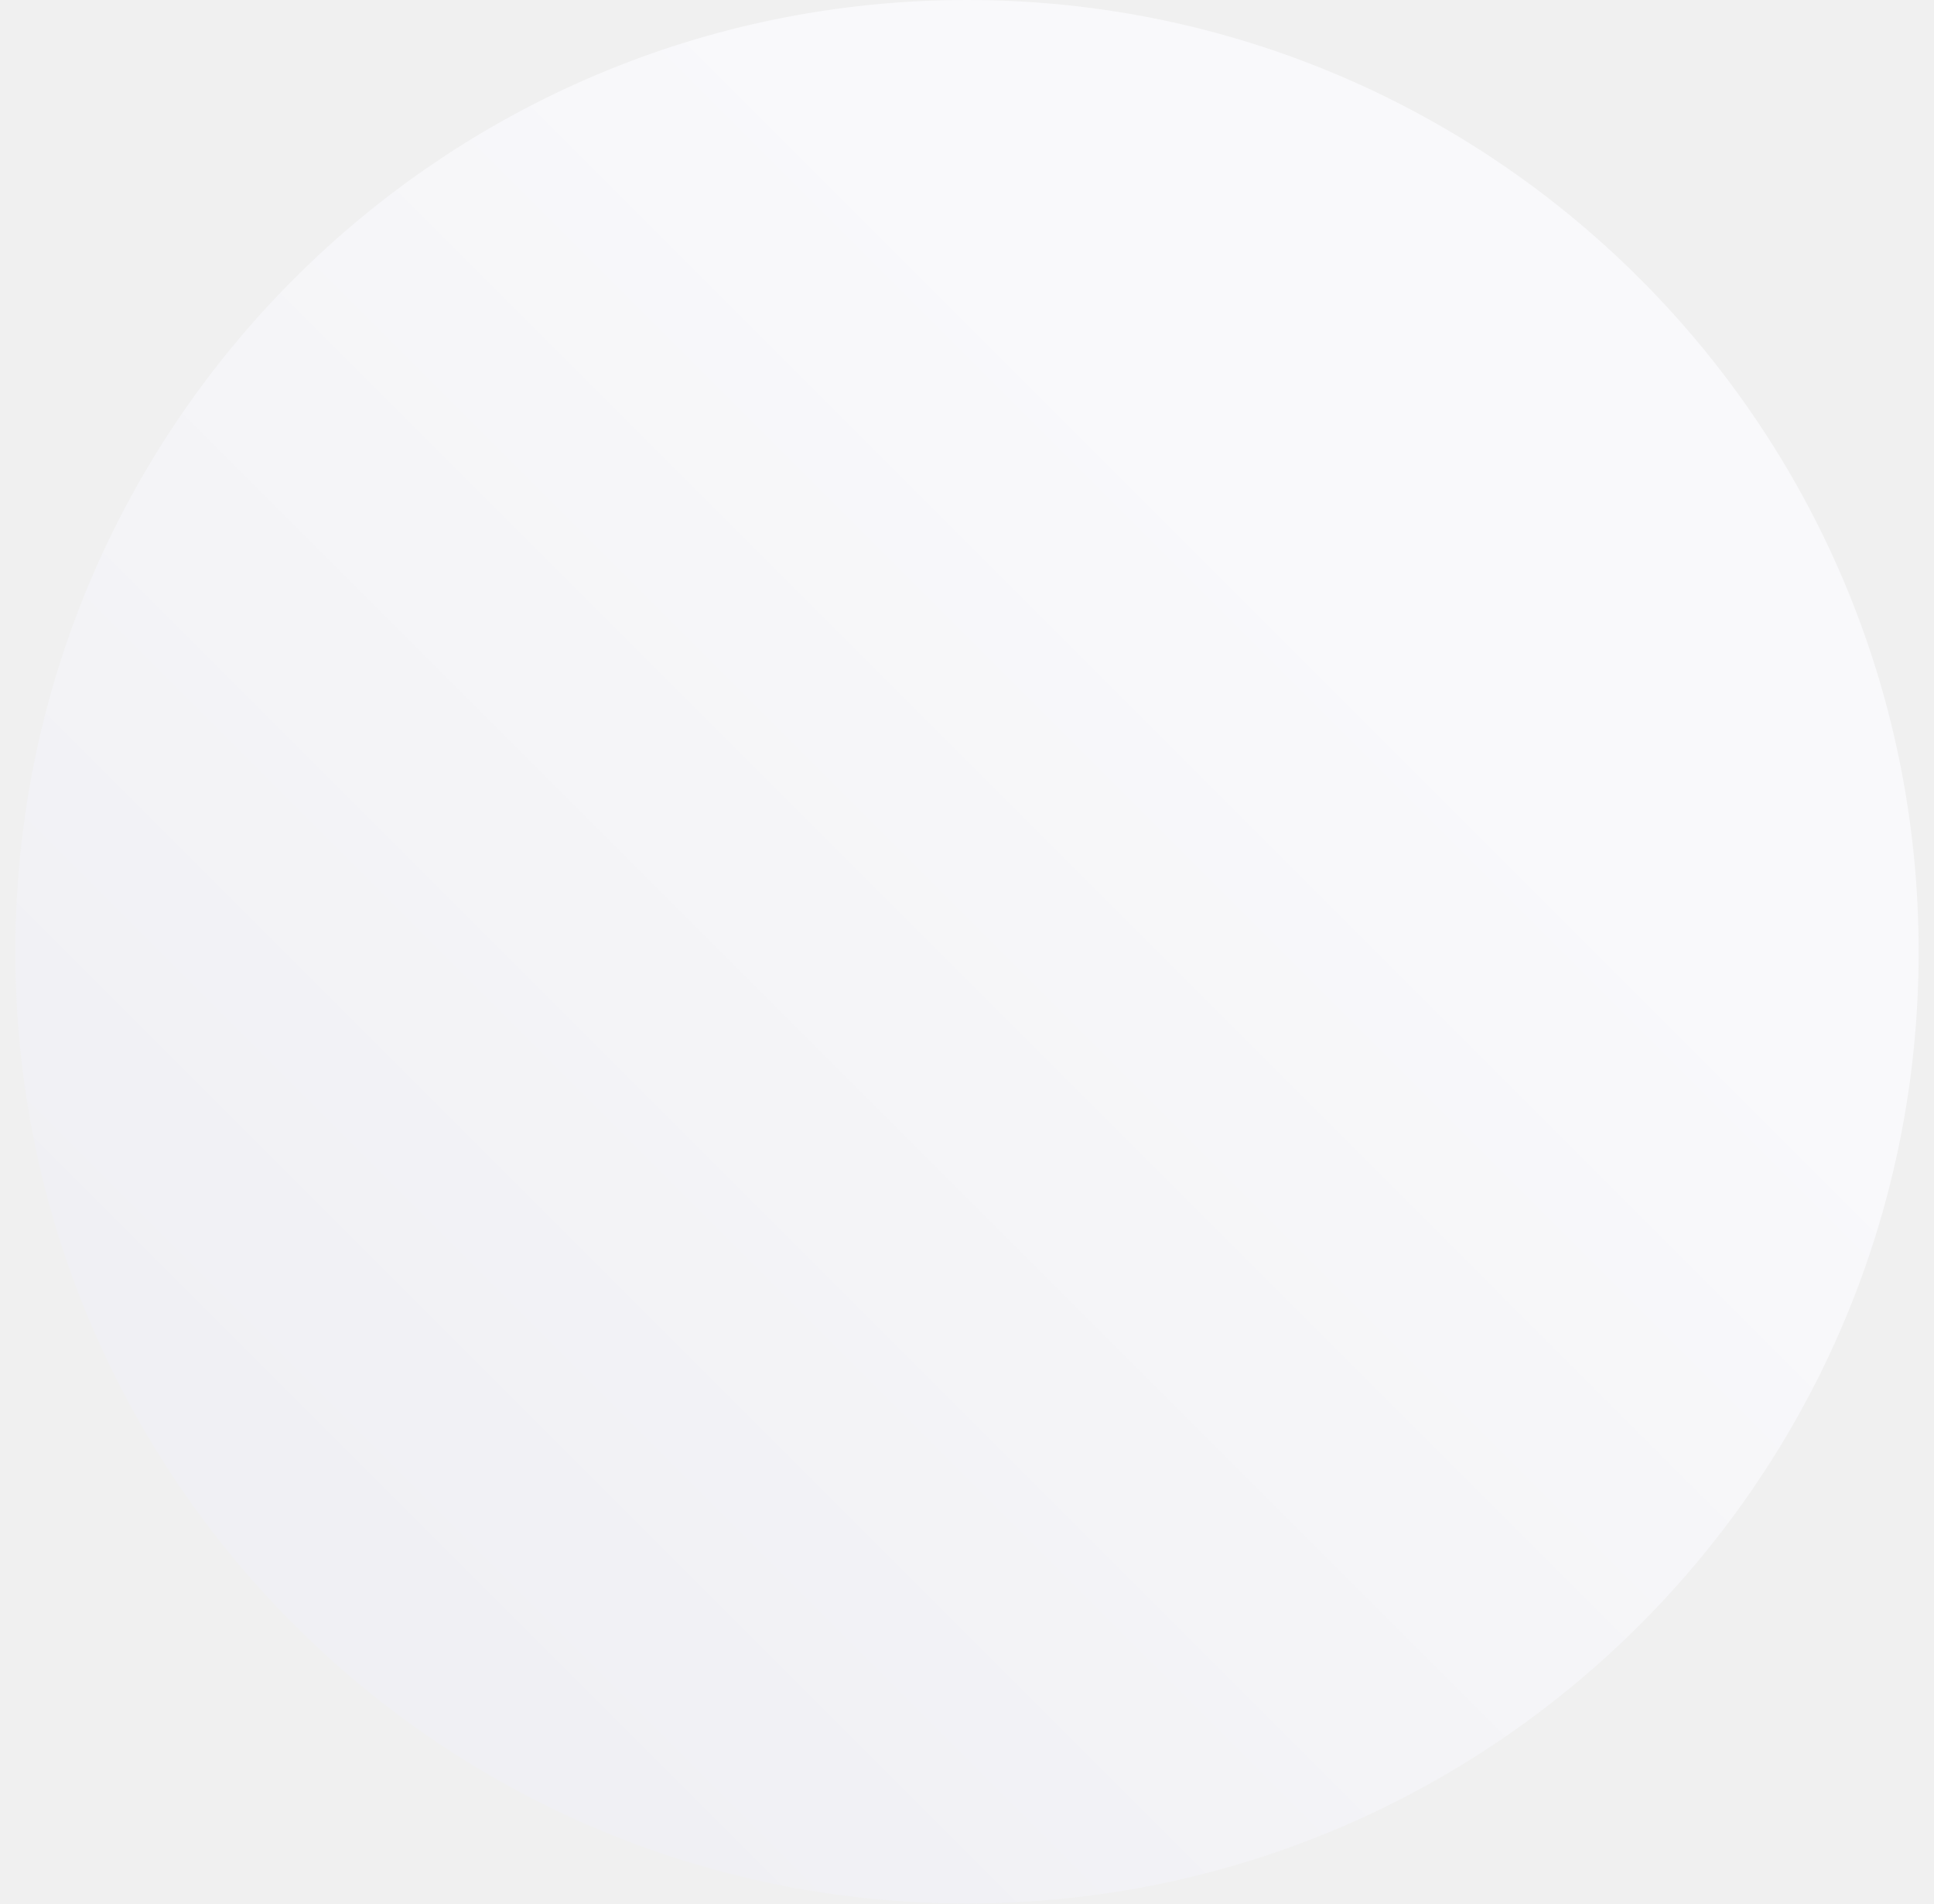
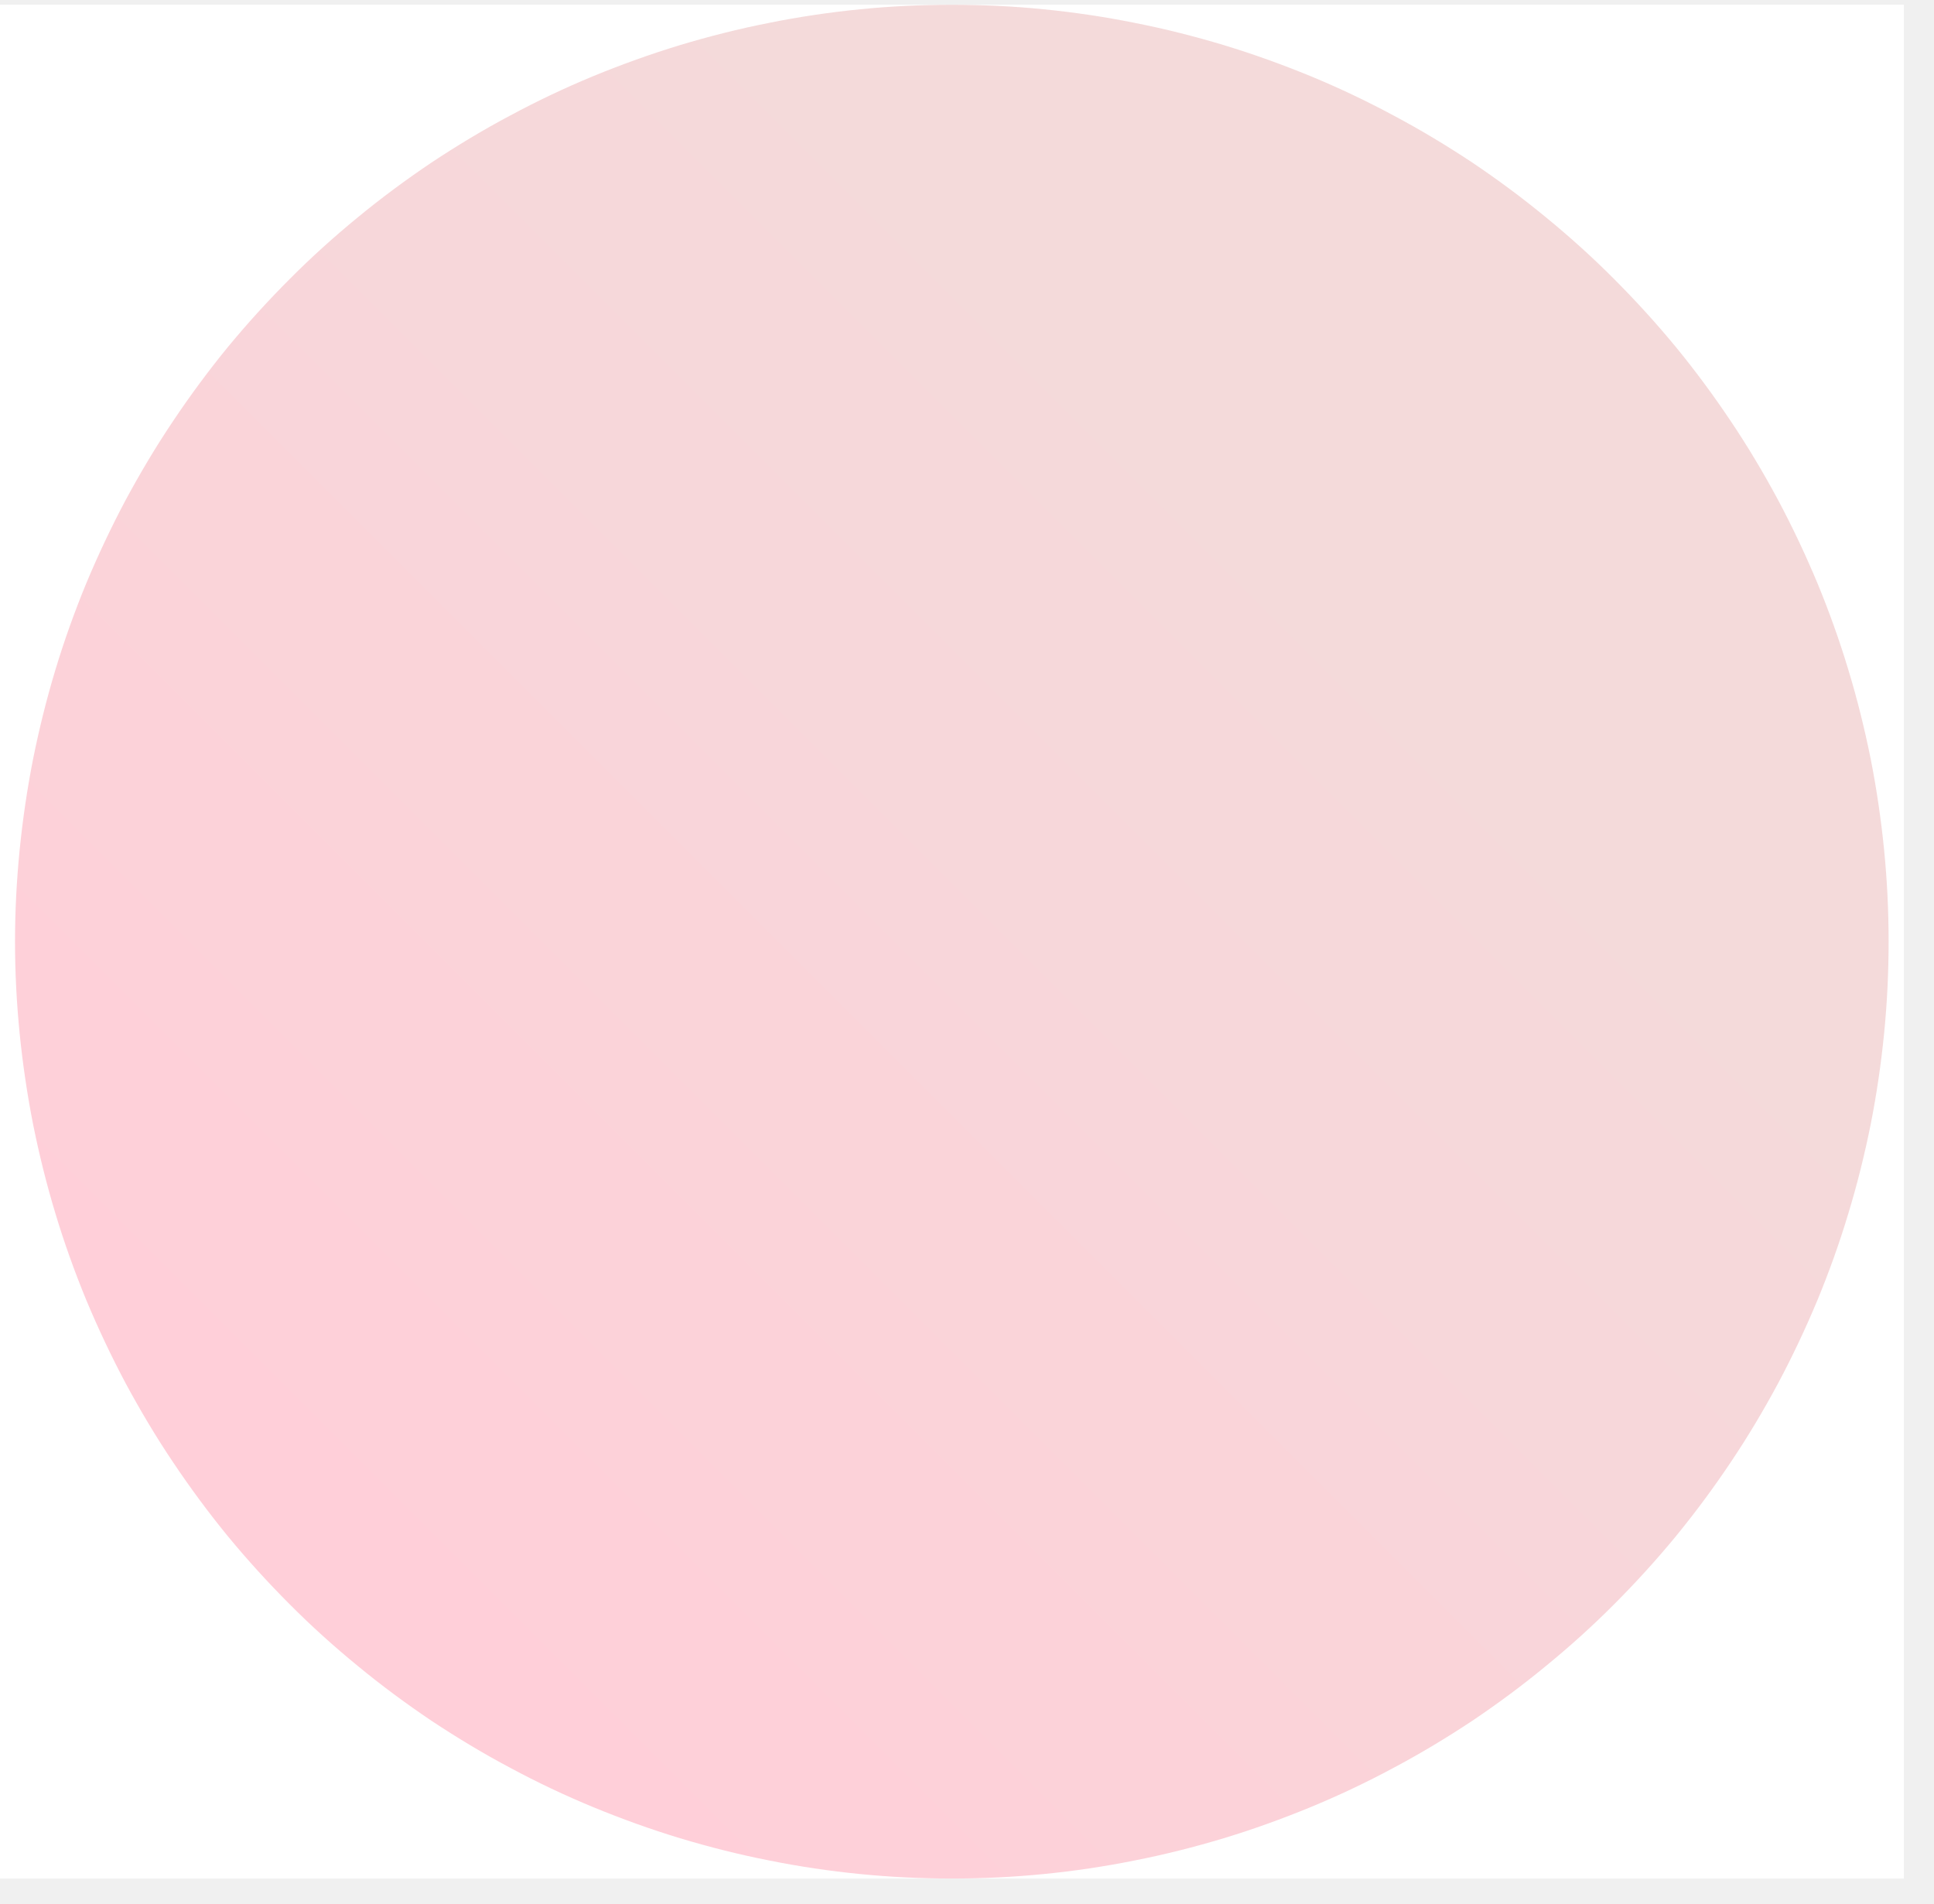
- <svg xmlns="http://www.w3.org/2000/svg" width="63" height="62" viewBox="0 0 63 62" fill="none">
-   <circle cx="31.5" cy="31" r="31" fill="url(#paint0_linear)" />
+ <svg xmlns="http://www.w3.org/2000/svg" width="63" zoomAndPan="magnify" viewBox="0 0 47.25 46.5" height="62" preserveAspectRatio="xMidYMid meet" version="1.0">
  <defs>
-     <linearGradient id="paint0_linear" x1="11.483" y1="51" x2="43.483" y2="19" gradientUnits="userSpaceOnUse">
-       <stop stop-color="#F0F0F4" />
-       <stop offset="1" stop-color="#F9F9FB" />
+     <clipPath id="ca7bd66937">
+       <path d="M 0 0.117 L 46.512 0.117 L 46.512 45.891 L 0 45.891 Z M 0 0.117 " clip-rule="nonzero" />
+     </clipPath>
+     <clipPath id="4974769318">
+       <path d="M 0 0.117 L 46.512 0.117 L 46.512 45.891 L 0 45.891 Z M 0 0.117 " clip-rule="nonzero" />
+     </clipPath>
+     <clipPath id="5a8e31358b">
+       <path d="M 46.141 23.004 C 46.141 23.754 46.105 24.5 46.031 25.246 C 45.957 25.992 45.848 26.734 45.703 27.469 C 45.555 28.203 45.375 28.93 45.156 29.648 C 44.941 30.363 44.688 31.07 44.402 31.762 C 44.113 32.453 43.793 33.133 43.441 33.793 C 43.086 34.453 42.703 35.098 42.285 35.719 C 41.867 36.344 41.422 36.945 40.949 37.523 C 40.473 38.102 39.969 38.656 39.438 39.188 C 38.91 39.719 38.355 40.219 37.773 40.695 C 37.195 41.172 36.594 41.617 35.973 42.035 C 35.348 42.449 34.707 42.836 34.043 43.188 C 33.383 43.543 32.707 43.863 32.016 44.148 C 31.32 44.434 30.617 44.688 29.898 44.906 C 29.184 45.121 28.457 45.305 27.723 45.449 C 26.984 45.598 26.246 45.707 25.5 45.781 C 24.754 45.855 24.004 45.891 23.254 45.891 C 22.508 45.891 21.758 45.855 21.012 45.781 C 20.266 45.707 19.527 45.598 18.789 45.449 C 18.055 45.305 17.328 45.121 16.613 44.906 C 15.895 44.688 15.191 44.434 14.496 44.148 C 13.805 43.863 13.129 43.543 12.469 43.188 C 11.805 42.836 11.164 42.449 10.539 42.035 C 9.918 41.617 9.316 41.172 8.738 40.695 C 8.156 40.219 7.602 39.719 7.074 39.188 C 6.543 38.656 6.039 38.102 5.562 37.523 C 5.09 36.945 4.645 36.344 4.227 35.719 C 3.809 35.098 3.426 34.453 3.07 33.793 C 2.719 33.133 2.398 32.453 2.109 31.762 C 1.824 31.07 1.57 30.363 1.355 29.648 C 1.137 28.93 0.957 28.203 0.809 27.469 C 0.664 26.734 0.555 25.992 0.48 25.246 C 0.406 24.5 0.367 23.754 0.367 23.004 C 0.367 22.254 0.406 21.508 0.48 20.762 C 0.555 20.016 0.664 19.273 0.809 18.539 C 0.957 17.805 1.137 17.078 1.355 16.359 C 1.57 15.645 1.824 14.938 2.109 14.246 C 2.398 13.555 2.719 12.875 3.07 12.215 C 3.426 11.555 3.809 10.91 4.227 10.289 C 4.645 9.664 5.09 9.062 5.562 8.484 C 6.039 7.906 6.543 7.352 7.074 6.82 C 7.602 6.289 8.156 5.789 8.738 5.312 C 9.316 4.836 9.918 4.391 10.539 3.973 C 11.164 3.559 11.805 3.172 12.469 2.82 C 13.129 2.465 13.805 2.145 14.496 1.859 C 15.191 1.574 15.895 1.32 16.613 1.102 C 17.328 0.887 18.055 0.703 18.789 0.559 C 19.527 0.41 20.266 0.301 21.012 0.227 C 21.758 0.152 22.508 0.117 23.254 0.117 C 24.004 0.117 24.754 0.152 25.5 0.227 C 26.246 0.301 26.984 0.41 27.723 0.559 C 28.457 0.703 29.184 0.887 29.898 1.102 C 30.617 1.32 31.32 1.574 32.016 1.859 C 32.707 2.145 33.383 2.465 34.043 2.82 C 34.707 3.172 35.348 3.559 35.973 3.973 C 36.594 4.391 37.195 4.836 37.773 5.312 C 38.355 5.789 38.91 6.289 39.438 6.82 C 39.969 7.352 40.473 7.906 40.949 8.484 C 41.422 9.062 41.867 9.664 42.285 10.289 C 42.703 10.91 43.086 11.555 43.441 12.215 C 43.793 12.875 44.113 13.555 44.402 14.246 C 44.688 14.938 44.941 15.645 45.156 16.359 C 45.375 17.078 45.555 17.805 45.703 18.539 C 45.848 19.273 45.957 20.016 46.031 20.762 C 46.105 21.508 46.141 22.254 46.141 23.004 Z M 46.141 23.004 " clip-rule="nonzero" />
+     </clipPath>
+     <linearGradient x1="0.492" gradientTransform="matrix(0.738281, 0, 0, 0.738281, 0, 0.117188)" y1="61.991" x2="62.492" gradientUnits="userSpaceOnUse" y2="-0.008" id="63d5ca2335">
+       <stop stop-opacity="1" stop-color="rgb(100%, 81.2%, 85.1%)" offset="0" />
+       <stop stop-opacity="1" stop-color="rgb(100%, 81.2%, 85.1%)" offset="0.125" />
+       <stop stop-opacity="1" stop-color="rgb(99.957%, 81.242%, 85.103%)" offset="0.188" />
+       <stop stop-opacity="1" stop-color="rgb(99.783%, 81.415%, 85.12%)" offset="0.219" />
+       <stop stop-opacity="1" stop-color="rgb(99.522%, 81.674%, 85.144%)" offset="0.25" />
+       <stop stop-opacity="1" stop-color="rgb(99.263%, 81.935%, 85.167%)" offset="0.281" />
+       <stop stop-opacity="1" stop-color="rgb(99.002%, 82.195%, 85.191%)" offset="0.312" />
+       <stop stop-opacity="1" stop-color="rgb(98.743%, 82.455%, 85.216%)" offset="0.344" />
+       <stop stop-opacity="1" stop-color="rgb(98.482%, 82.716%, 85.24%)" offset="0.375" />
+       <stop stop-opacity="1" stop-color="rgb(98.221%, 82.976%, 85.265%)" offset="0.406" />
+       <stop stop-opacity="1" stop-color="rgb(97.961%, 83.237%, 85.289%)" offset="0.438" />
+       <stop stop-opacity="1" stop-color="rgb(97.701%, 83.498%, 85.313%)" offset="0.469" />
+       <stop stop-opacity="1" stop-color="rgb(97.44%, 83.757%, 85.338%)" offset="0.5" />
+       <stop stop-opacity="1" stop-color="rgb(97.31%, 83.888%, 85.35%)" offset="0.5" />
+       <stop stop-opacity="1" stop-color="rgb(97.18%, 84.018%, 85.361%)" offset="0.5" />
+       <stop stop-opacity="1" stop-color="rgb(97.05%, 84.148%, 85.373%)" offset="0.531" />
+       <stop stop-opacity="1" stop-color="rgb(96.919%, 84.277%, 85.385%)" offset="0.562" />
+       <stop stop-opacity="1" stop-color="rgb(96.66%, 84.538%, 85.41%)" offset="0.594" />
+       <stop stop-opacity="1" stop-color="rgb(96.399%, 84.799%, 85.434%)" offset="0.625" />
+       <stop stop-opacity="1" stop-color="rgb(96.138%, 85.059%, 85.458%)" offset="0.656" />
+       <stop stop-opacity="1" stop-color="rgb(95.879%, 85.32%, 85.483%)" offset="0.688" />
+       <stop stop-opacity="1" stop-color="rgb(95.723%, 85.475%, 85.497%)" offset="0.75" />
+       <stop stop-opacity="1" stop-color="rgb(95.699%, 85.5%, 85.5%)" offset="1" />
    </linearGradient>
  </defs>
+   <g clip-path="url(#ca7bd66937)">
+     <path fill="#ffffff" d="M 0 0.117 L 46.512 0.117 L 46.512 45.891 L 0 45.891 Z M 0 0.117 " fill-opacity="1" fill-rule="nonzero" />
+     <path fill="#ffffff" d="M 0 0.117 L 46.512 0.117 L 46.512 45.891 L 0 45.891 Z M 0 0.117 " fill-opacity="1" fill-rule="nonzero" />
+   </g>
+   <g clip-path="url(#4974769318)">
+     <g clip-path="url(#5a8e31358b)">
+       <path fill="url(#63d5ca2335)" d="M 0.367 0.117 L 0.367 45.891 L 46.141 45.891 L 46.141 0.117 Z M 0.367 0.117 " fill-rule="nonzero" />
+     </g>
+   </g>
</svg>
